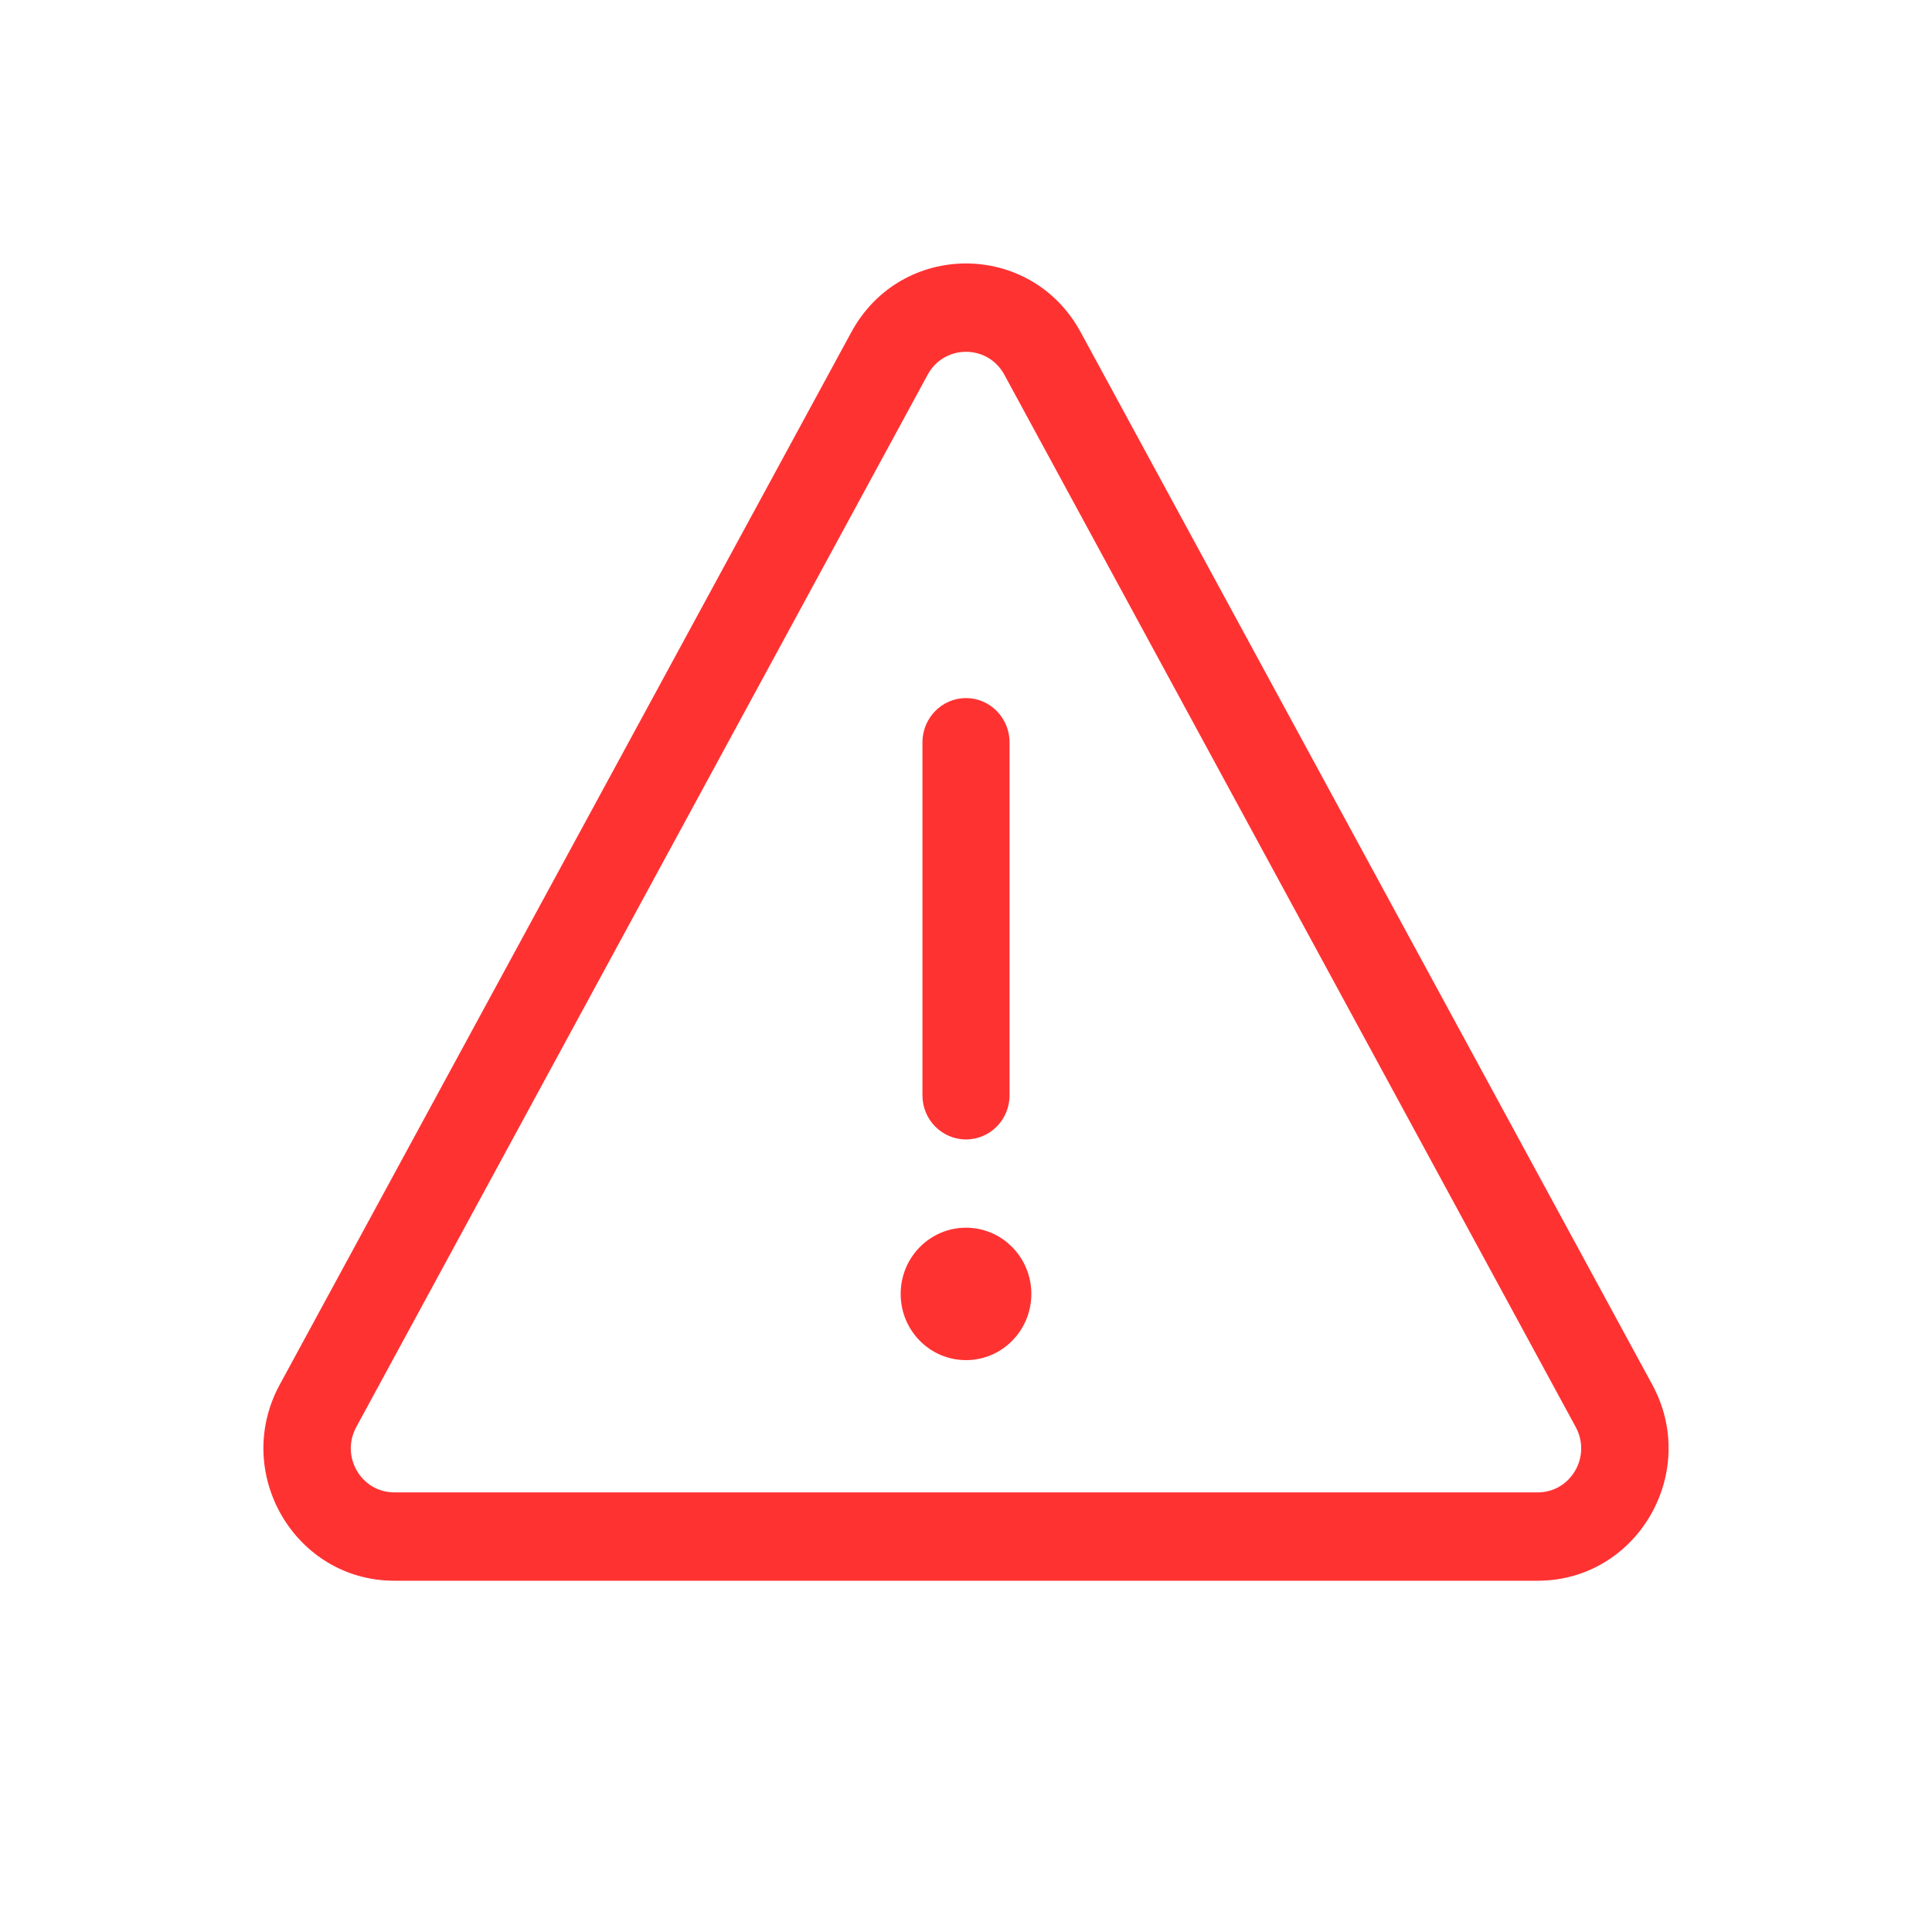
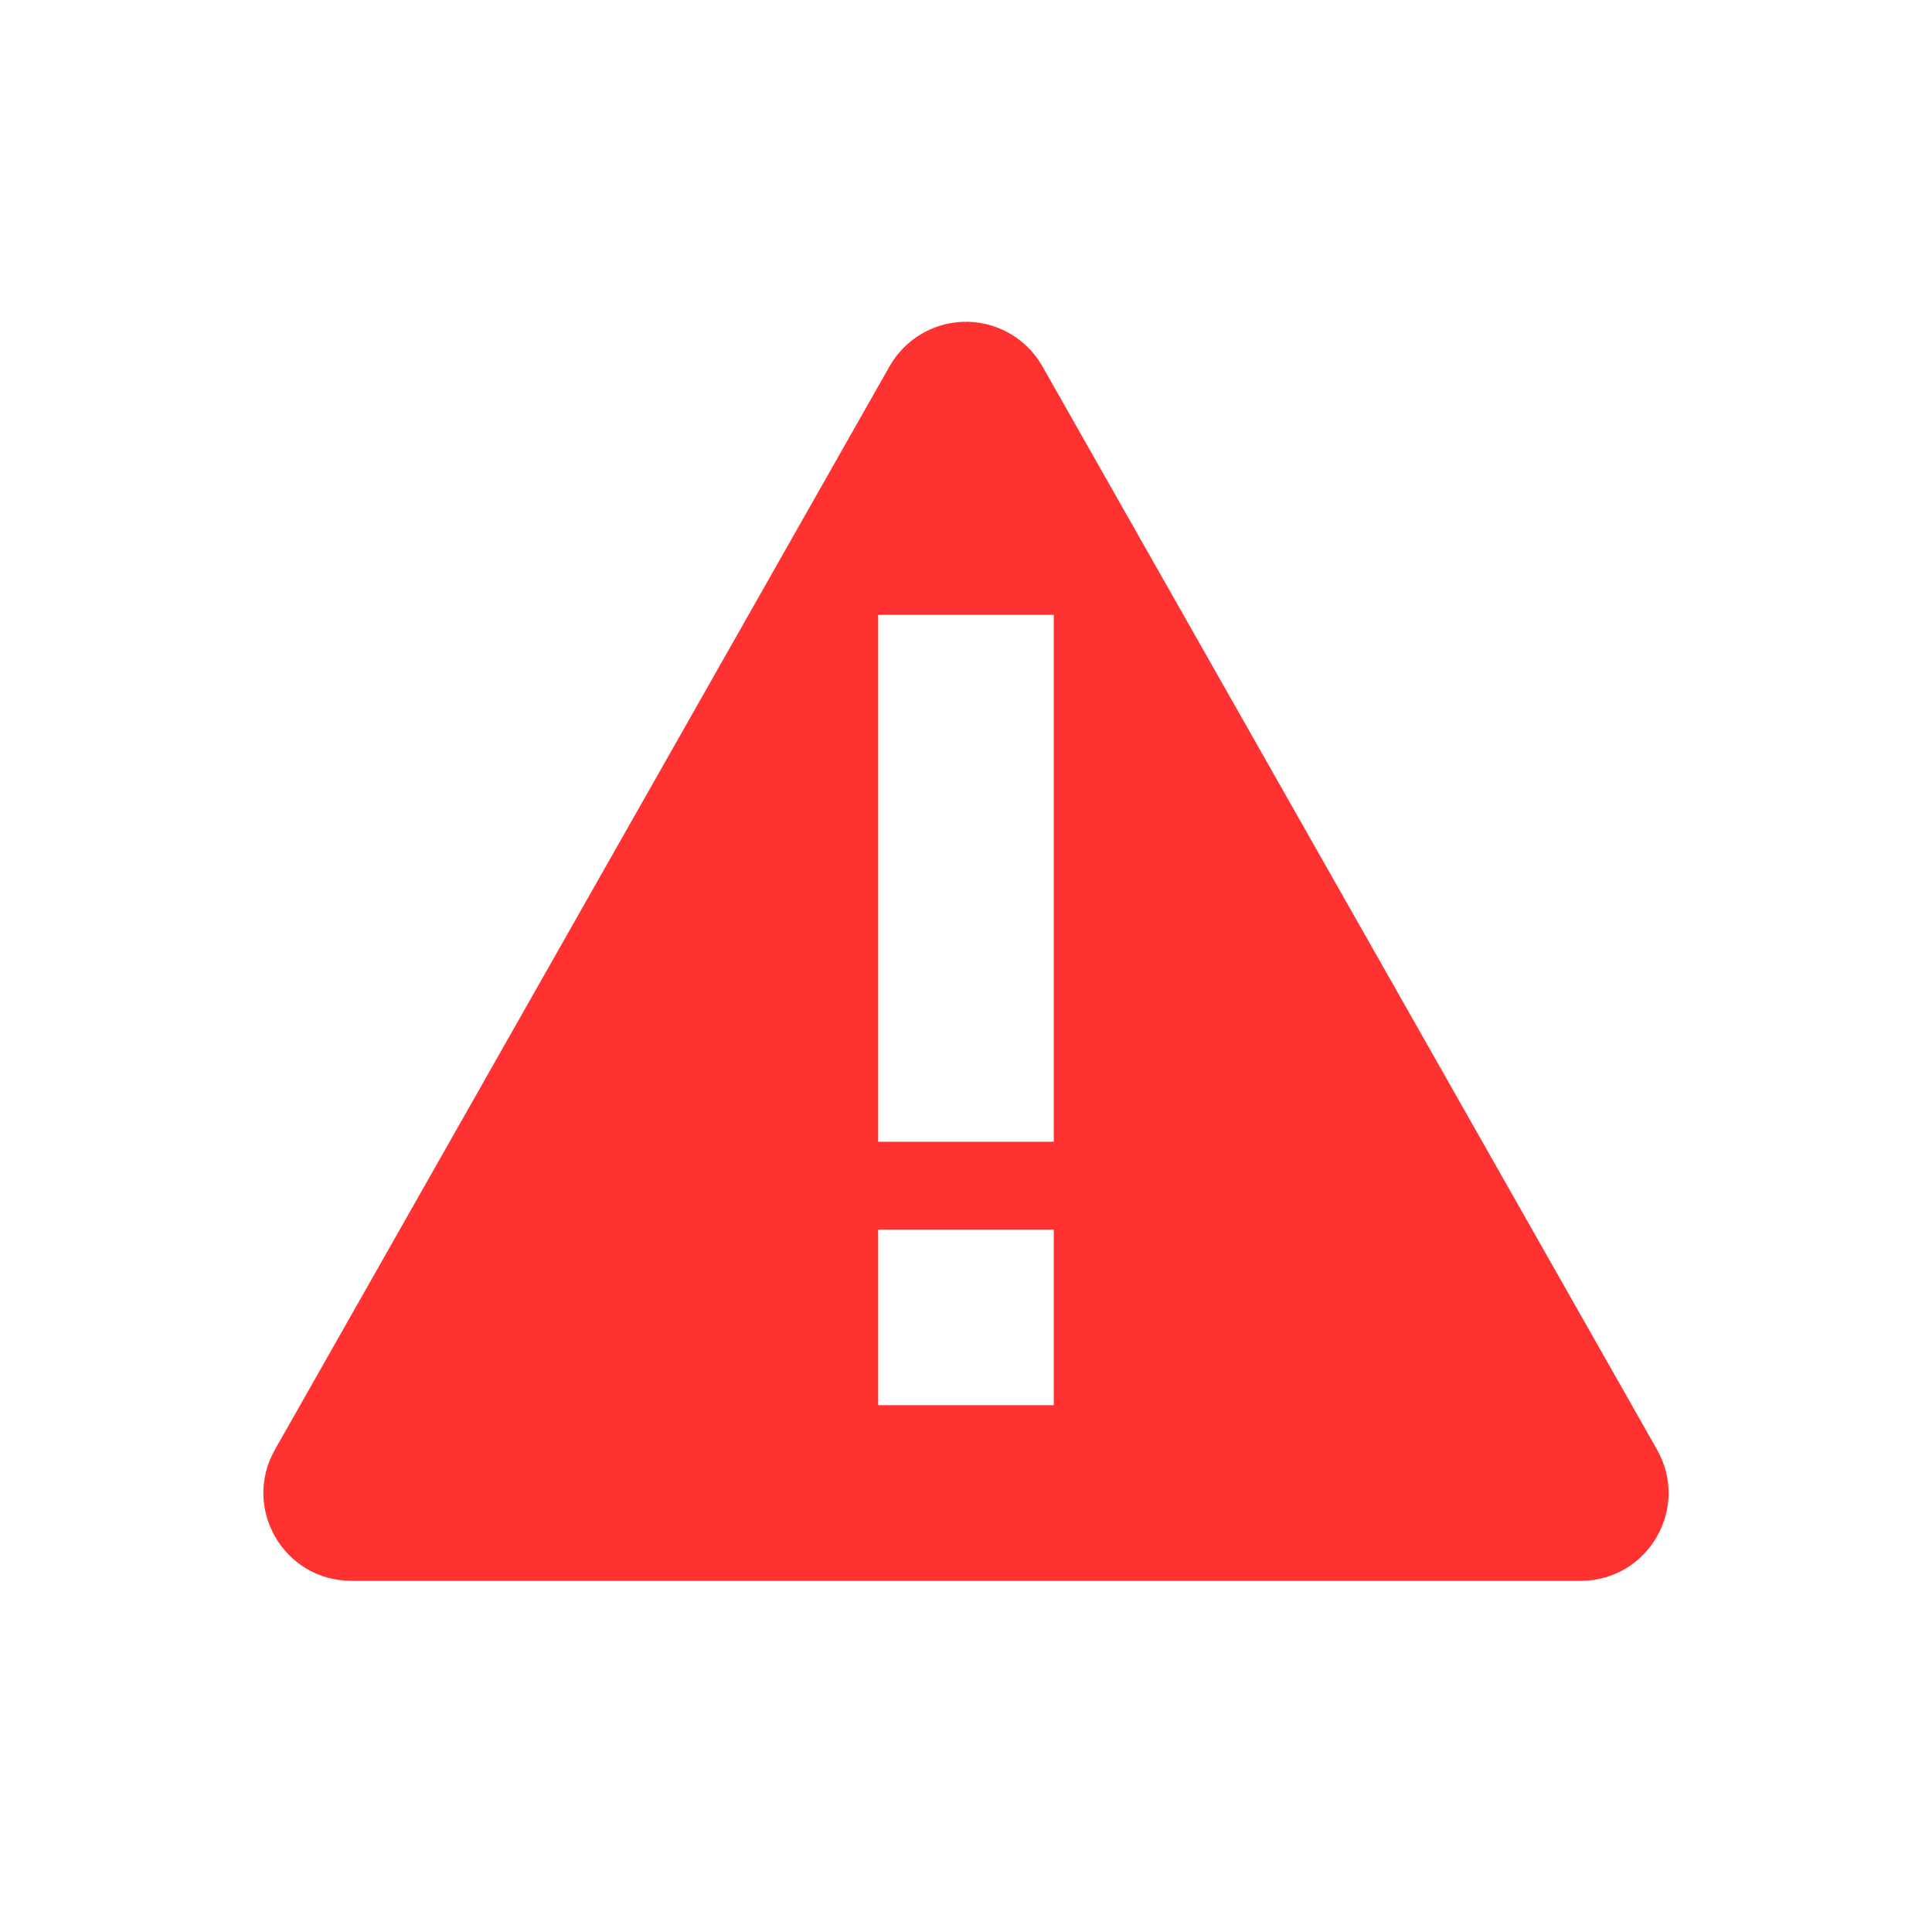
<svg xmlns="http://www.w3.org/2000/svg" id="svg4353" width="22" height="22" version="1.1" viewBox="0 0 22 22">
  <defs id="defs8">
    <style id="current-color-scheme" type="text/css">
   .ColorScheme-Text { color:#dedede; } .ColorScheme-Highlight { color:#5294e2; } .ColorScheme-ButtonBackground { color:#dedede; }
  </style>
  </defs>
-   <path id="rect2018" style="opacity:1;fill:#ff3232;fill-opacity:1;fill-rule:evenodd;stroke:none;stroke-linecap:round;stroke-linejoin:round" d="M 11 3 C 10.489 3 9.978 3.261 9.695 3.781 L 3.186 15.766 C 2.64 16.77 3.358 18 4.49 18 L 17.51 18 C 18.642 18 19.36 16.77 18.814 15.766 L 12.305 3.781 C 12.022 3.261 11.511 3 11 3 z M 11 4.006 C 11.17 4.006 11.341 4.092 11.436 4.266 L 17.943 16.25 C 18.125 16.585 17.887 16.994 17.51 16.994 L 4.49 16.994 C 4.113 16.994 3.875 16.585 4.057 16.25 L 10.564 4.266 C 10.659 4.092 10.83 4.006 11 4.006 z M 11 7.949 C 10.726 7.949 10.504 8.176 10.504 8.453 L 10.504 12.473 C 10.504 12.75 10.726 12.975 11 12.975 C 11.274 12.975 11.496 12.75 11.496 12.473 L 11.496 8.453 C 11.496 8.176 11.274 7.949 11 7.949 z M 11 13.98 C 10.589 13.98 10.256 14.318 10.256 14.734 C 10.256 15.151 10.589 15.488 11 15.488 C 11.411 15.488 11.744 15.151 11.744 14.734 C 11.744 14.318 11.411 13.98 11 13.98 z " />
  <g id="apport">
    <rect id="rect5178" width="22" height="22" x="0" y="-0.002" style="opacity:0.001;fill:currentColor" />
+     <g style="display:inline;enable-background:new" transform="translate(-302.0002,358.0011)" id="g7830">
+       <path class="warning" style="color:#000000;font-style:normal;font-variant:normal;font-weight:normal;font-stretch:normal;font-size:medium;line-height:normal;font-family:sans-serif;text-indent:0;text-align:start;text-decoration:none;text-decoration-line:none;text-decoration-style:solid;text-decoration-color:#000000;letter-spacing:normal;word-spacing:normal;text-transform:none;writing-mode:lr-tb;direction:ltr;baseline-shift:baseline;text-anchor:start;white-space:normal;clip-rule:nonzero;display:inline;overflow:visible;visibility:visible;opacity:1;isolation:auto;mix-blend-mode:normal;color-interpolation:sRGB;color-interpolation-filters:linearRGB;solid-color:#000000;solid-opacity:1;fill:#ff3232;fill-opacity:1;fill-rule:evenodd;stroke:none;stroke-width:2;stroke-linecap:butt;stroke-linejoin:round;stroke-miterlimit:4;stroke-dasharray:none;stroke-dashoffset:0;stroke-opacity:1;color-rendering:auto;image-rendering:auto;shape-rendering:auto;text-rendering:auto;enable-background:accumulate" d="m 312.955,-354.336 c -0.343,0.015 -0.654,0.206 -0.824,0.504 l -7,12.338 c -0.379,0.667 0.103,1.494 0.869,1.494 h 14 c 0.767,-3.2e-4 1.248,-0.828 0.869,-1.494 l -7,-12.338 c -0.186,-0.326 -0.539,-0.521 -0.914,-0.504 z M 312,-351 h 2 v 6 h -2 z m 0,7 h 2 v 2 h -2 z" id="path4374" />
+       <rect y="-355.003" x="305" height="16" width="16" id="rect6704" style="color:#bebebe;display:inline;overflow:visible;visibility:visible;fill:none;stroke:none;stroke-width:1;marker:none" />
+     </g>
  </g>
</svg>
